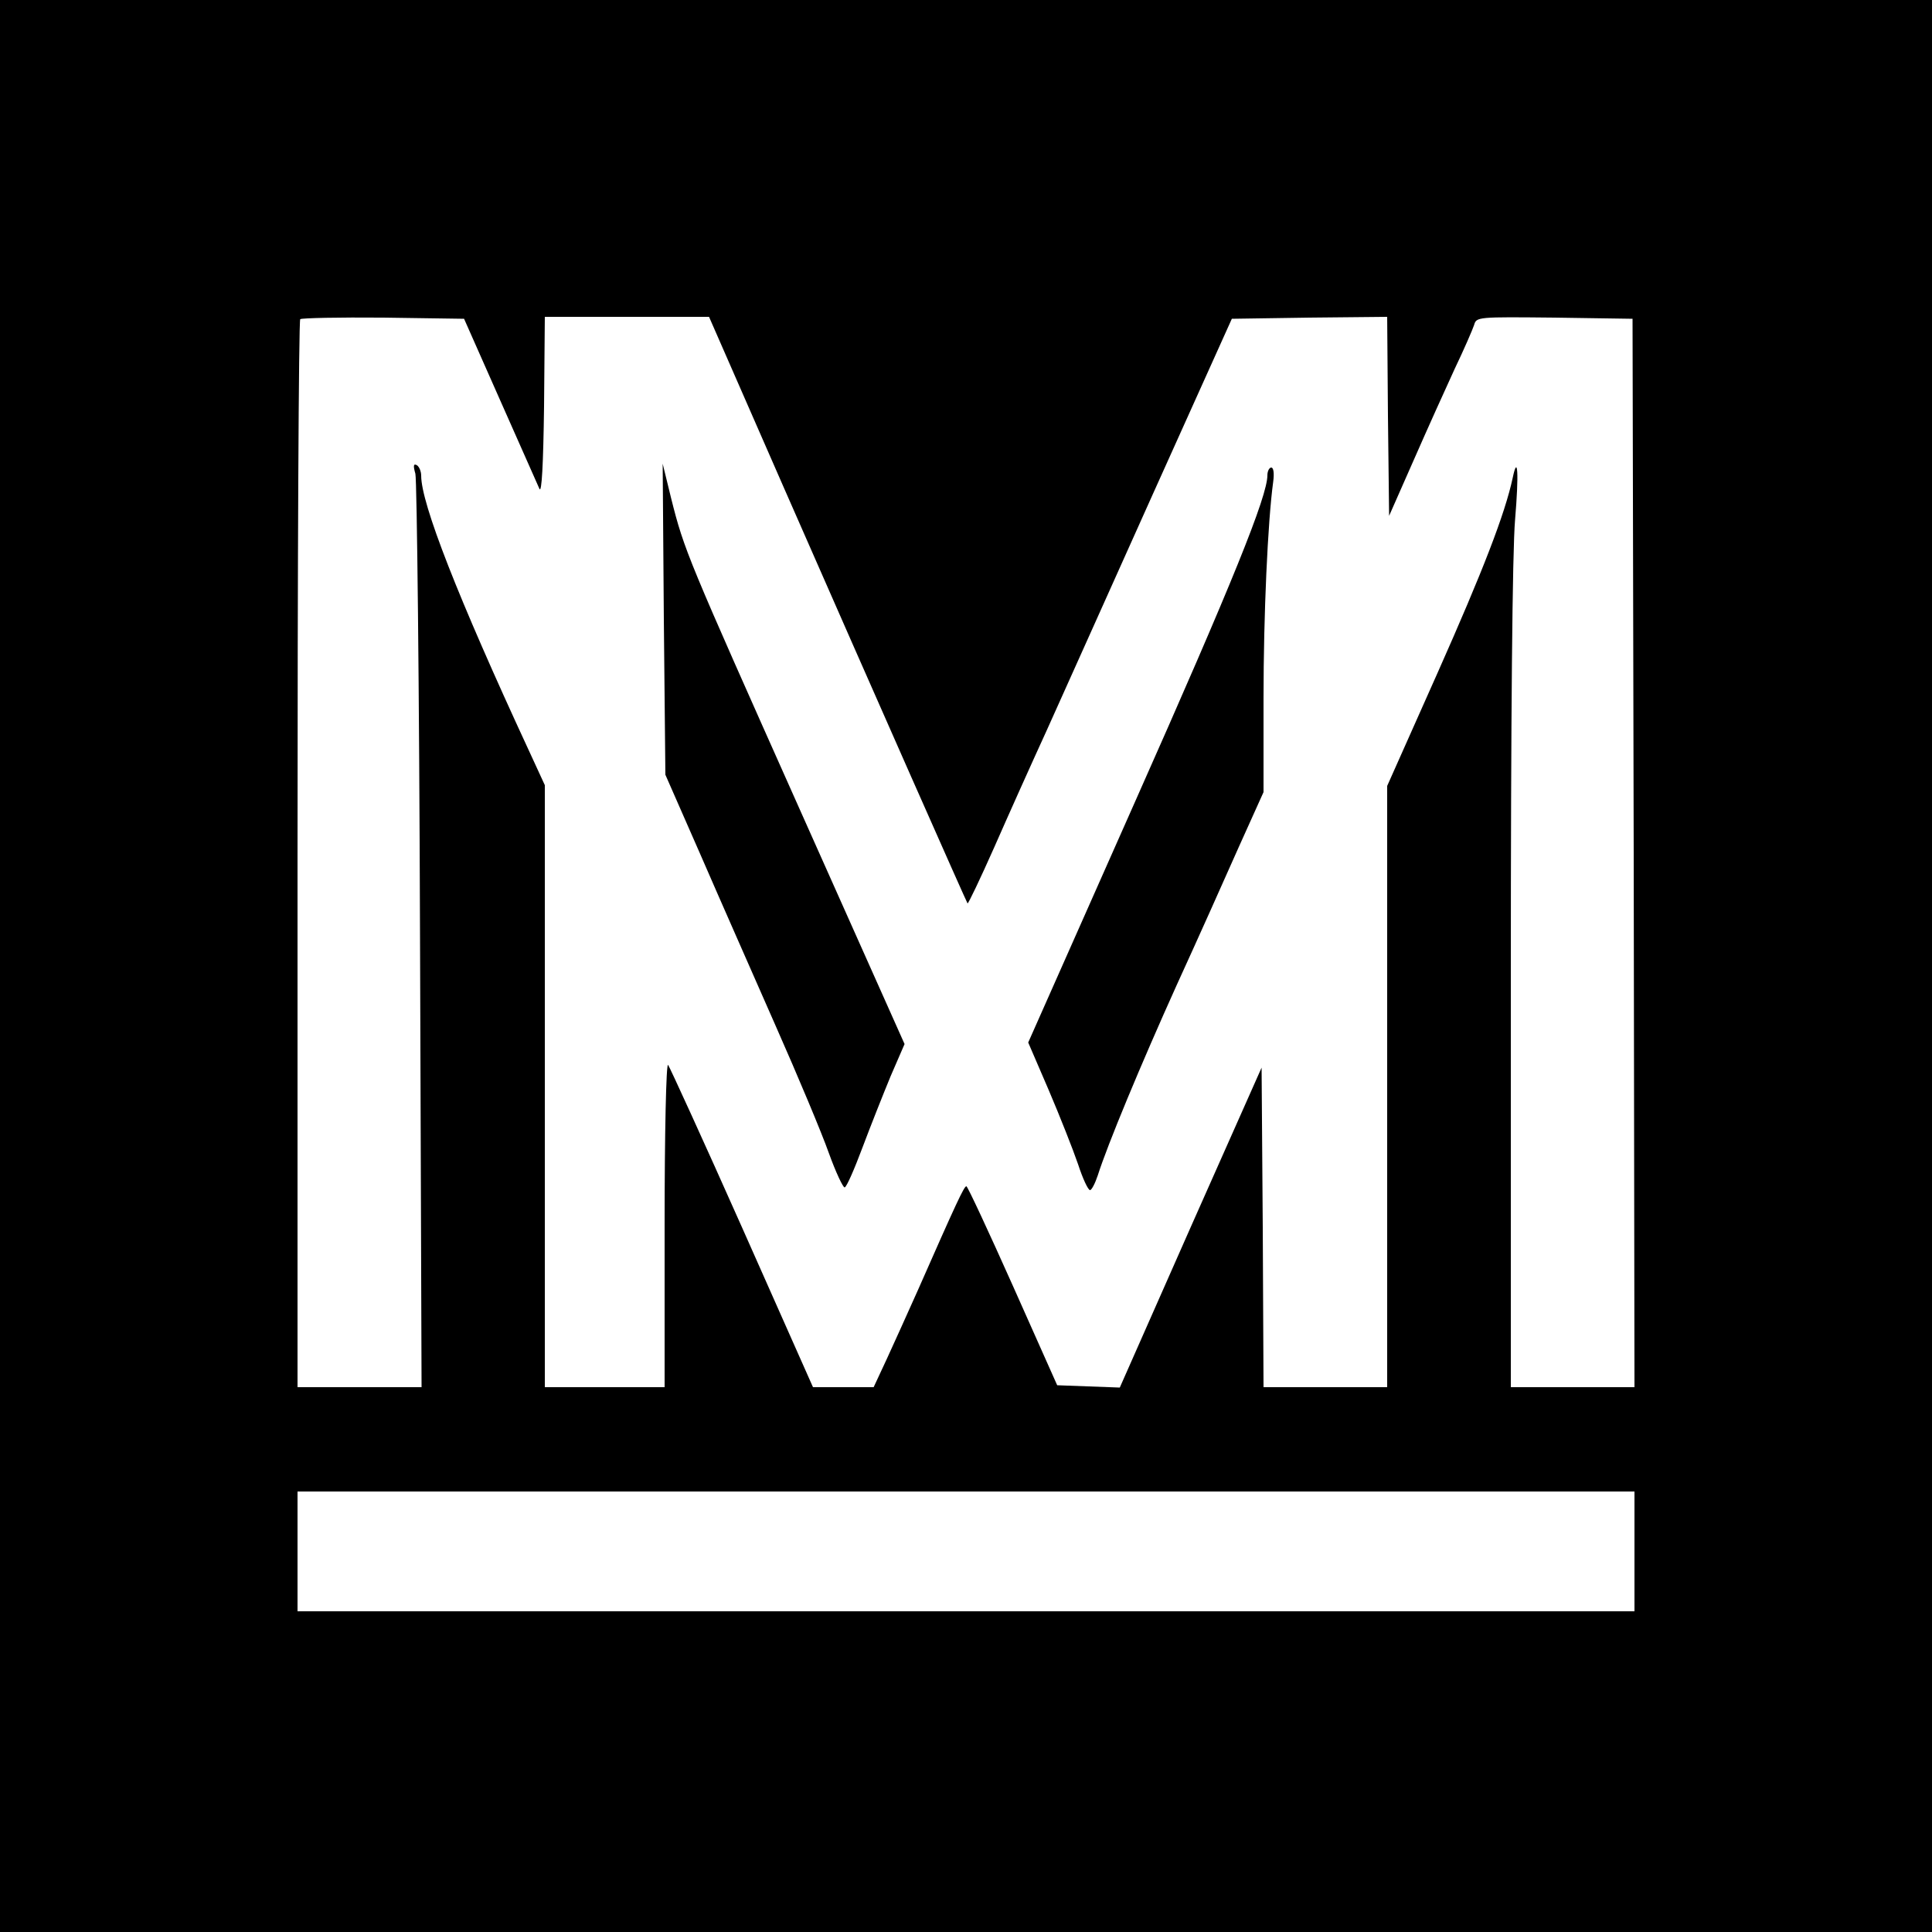
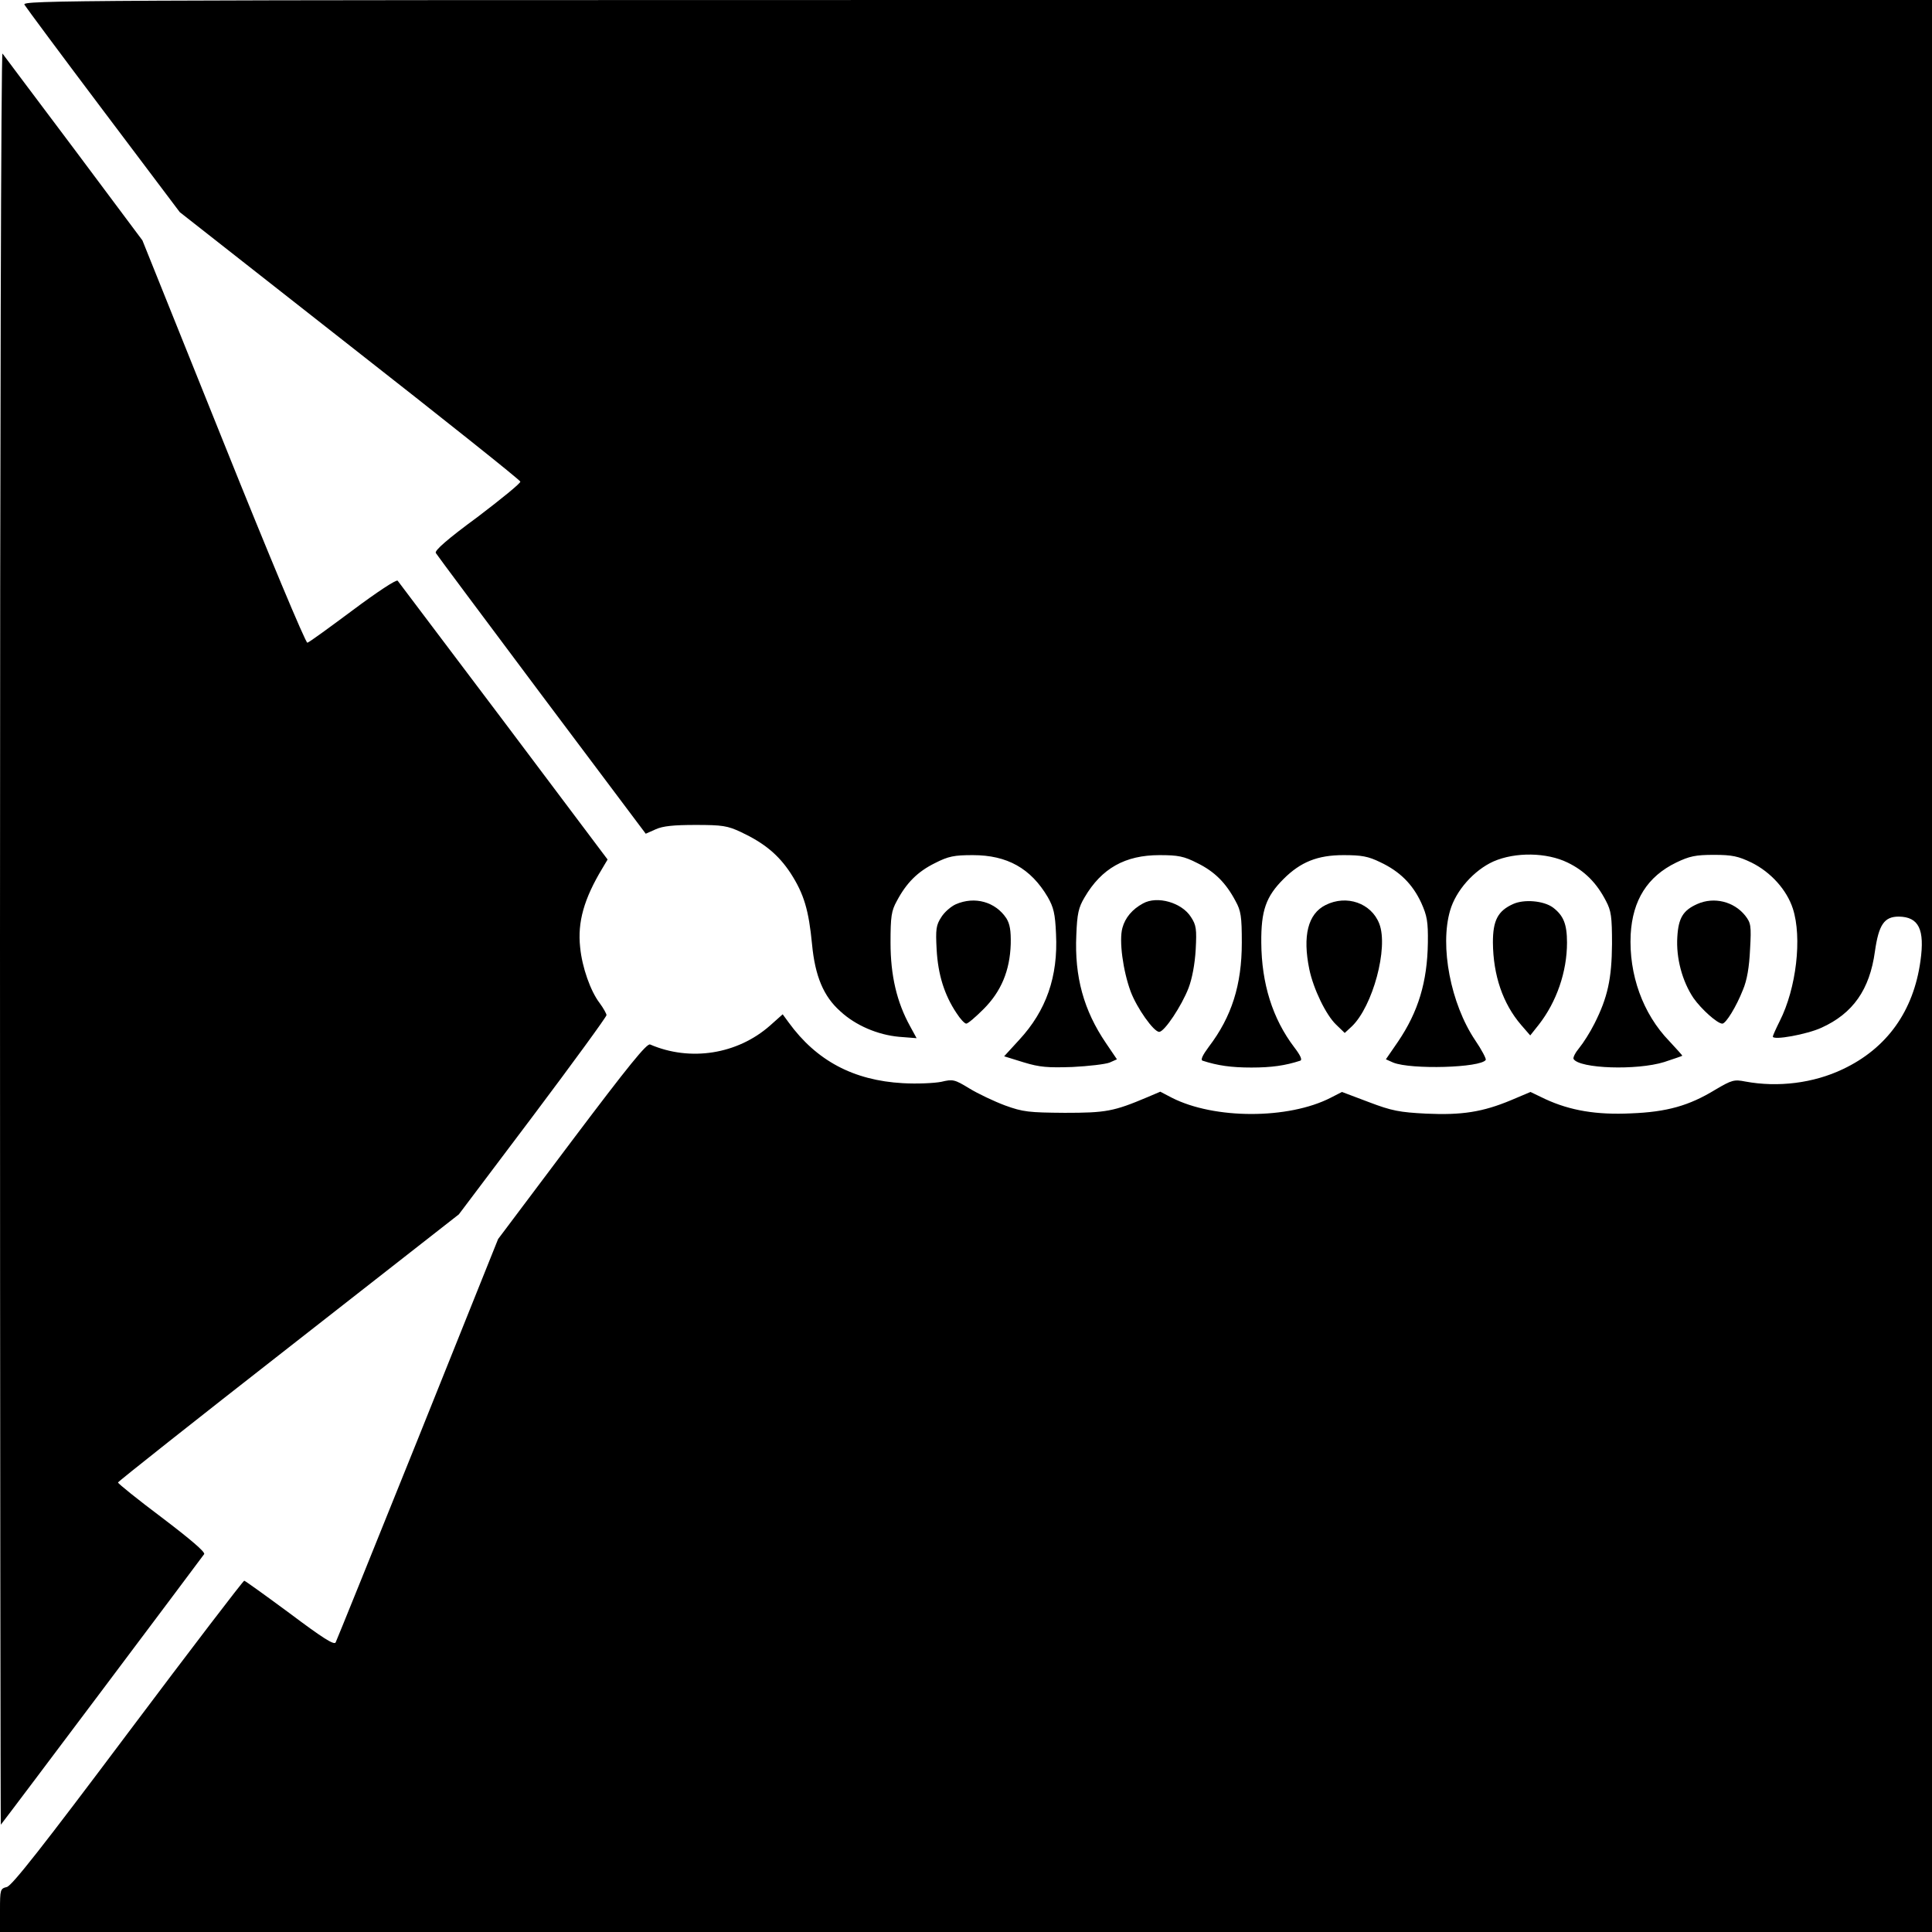
- <svg xmlns="http://www.w3.org/2000/svg" version="1.0" width="500pt" height="500pt" viewBox="0 0 500 500" preserveAspectRatio="xMidYMid meet">
-   <g transform="translate(0,500) scale(0.1,-0.1)" fill="#000000" stroke="none">
-     <path d="M0 2500 l0 -2500 2500 0 2500 0 0 2500 0 2500 -2500 0 -2500 0 0 -2500z m1294 1465 c51 -115 97 -219 102 -230 6 -13 10 63 12 213 l2 232 213 0 212 0 194 -443 c248 -565 472 -1071 475 -1075 2 -1 33 64 69 145 36 82 97 218 136 303 38 85 162 360 274 610 l205 455 201 3 201 2 2 -257 3 -258 64 145 c35 80 83 186 106 236 24 50 46 101 50 113 6 21 9 21 208 19 l202 -3 3 -1382 2 -1383 -160 0 -160 0 0 1059 c0 675 4 1106 11 1186 10 120 7 171 -6 109 -20 -94 -78 -243 -194 -504 l-131 -294 0 -778 0 -778 -160 0 -160 0 -2 414 -3 413 -184 -414 -183 -414 -81 3 -81 3 -115 258 c-63 141 -117 257 -120 257 -6 0 -26 -43 -126 -270 -26 -58 -62 -138 -80 -177 l-34 -73 -78 0 -79 0 -183 412 c-101 227 -188 417 -192 422 -5 6 -9 -178 -9 -412 l0 -422 -155 0 -155 0 0 779 0 779 -41 89 c-185 399 -279 640 -279 712 0 11 -5 23 -11 27 -9 5 -10 -1 -4 -22 4 -16 10 -554 12 -1196 l4 -1168 -160 0 -161 0 0 1378 c0 758 3 1382 7 1386 4 3 101 5 215 4 l209 -3 93 -210z m2936 -2980 l0 -155 -1730 0 -1730 0 0 155 0 155 1730 0 1730 0 0 -155z" />
-     <path d="M1718 3397 l4 -402 90 -205 c49 -113 137 -312 195 -444 58 -131 120 -279 138 -330 18 -50 37 -90 41 -89 5 1 25 47 46 103 21 56 54 139 73 185 l36 83 -272 609 c-291 652 -298 668 -332 803 l-22 90 3 -403z" />
-     <path d="M3280 3770 c0 -54 -90 -277 -343 -846 l-276 -622 53 -123 c29 -68 63 -154 76 -192 12 -37 26 -67 31 -67 4 0 13 17 20 38 25 79 111 286 204 492 54 118 126 279 161 358 l64 142 0 243 c0 217 11 458 25 560 3 22 1 37 -5 37 -5 0 -10 -9 -10 -20z" />
+ <svg xmlns="http://www.w3.org/2000/svg" version="1.0" width="704pt" height="704pt" viewBox="0 0 704 704" preserveAspectRatio="xMidYMid meet">
+   <g transform="translate(0,704) scale(0.1,-0.1)" fill="#000000" stroke="none">
+     <path d="M89 7023 c6 -10 135 -184 288 -387 l278 -369 619 -486 c341 -267 621 -490 622 -496 2 -5 -69 -63 -156 -129 -109 -80 -157 -122 -152 -131 4 -7 178 -240 386 -518 l379 -505 36 16 c26 12 66 16 146 16 97 0 116 -3 165 -26 85 -40 137 -83 181 -150 49 -76 66 -135 78 -259 11 -116 42 -190 103 -244 56 -52 137 -86 214 -93 l64 -5 -24 44 c-48 87 -71 184 -71 304 0 95 3 116 23 152 35 66 76 107 139 138 49 25 70 29 138 29 125 0 211 -48 273 -153 21 -37 27 -60 30 -134 8 -156 -36 -280 -134 -386 l-55 -60 71 -22 c59 -18 88 -20 178 -17 59 3 119 10 135 16 l27 12 -40 59 c-81 119 -115 242 -108 394 3 78 8 100 30 137 62 106 148 154 273 154 68 0 89 -4 138 -29 63 -31 104 -72 139 -138 20 -36 23 -57 23 -152 0 -154 -37 -270 -120 -379 -23 -31 -31 -48 -23 -51 55 -18 105 -25 178 -25 73 0 123 7 178 25 8 3 1 19 -22 49 -79 104 -119 232 -120 381 -1 117 17 168 81 232 62 62 124 87 218 87 66 0 90 -4 135 -26 70 -33 117 -79 149 -148 21 -47 25 -68 24 -145 -2 -143 -35 -252 -109 -361 l-44 -64 27 -12 c65 -26 319 -19 337 10 2 4 -15 37 -39 72 -89 133 -129 342 -91 472 21 73 87 147 158 179 80 35 194 33 270 -4 62 -30 106 -74 140 -140 19 -36 22 -57 22 -157 -1 -127 -16 -195 -64 -290 -16 -32 -41 -71 -55 -88 -15 -18 -24 -36 -21 -41 22 -35 230 -42 330 -11 36 12 66 22 66 23 0 2 -21 25 -47 53 -97 100 -148 243 -141 389 7 125 61 211 166 262 48 23 70 28 137 28 67 0 89 -5 137 -28 71 -35 129 -100 151 -168 34 -105 13 -290 -48 -410 -14 -28 -25 -53 -25 -56 0 -15 125 8 177 32 115 52 176 139 195 278 14 98 34 127 87 127 73 -1 95 -47 79 -161 -25 -183 -122 -319 -283 -395 -107 -51 -236 -67 -355 -45 -41 8 -49 6 -110 -30 -95 -58 -176 -81 -307 -86 -125 -6 -221 10 -312 52 l-54 26 -71 -30 c-103 -43 -179 -55 -309 -49 -97 5 -125 10 -209 42 l-98 37 -41 -21 c-154 -79 -424 -79 -579 0 l-42 22 -47 -20 c-123 -52 -151 -57 -301 -57 -131 1 -152 3 -218 27 -40 15 -99 43 -130 62 -54 33 -60 34 -102 24 -25 -5 -88 -8 -140 -5 -180 10 -315 82 -416 221 l-22 30 -46 -41 c-119 -105 -291 -132 -437 -69 -12 5 -77 -75 -285 -351 l-269 -358 -292 -728 c-161 -400 -296 -734 -300 -742 -6 -10 -47 16 -167 106 -88 65 -163 119 -166 119 -4 0 -195 -250 -424 -555 -309 -412 -422 -556 -441 -561 -24 -6 -25 -9 -25 -85 l0 -79 3520 0 3520 0 0 3520 0 3520 -3480 0 c-3312 0 -3480 -1 -3471 -17z" />
+     <path d="M0 3620 c0 -1778 2 -3231 3 -3229 16 19 735 977 741 986 4 8 -50 54 -154 133 -88 66 -160 124 -160 128 1 4 280 225 622 492 l620 485 269 357 c148 197 269 363 269 369 0 5 -11 25 -25 44 -33 43 -64 130 -71 203 -10 92 14 177 81 288 l19 32 -378 503 c-209 277 -383 508 -387 513 -5 5 -76 -42 -163 -107 -86 -64 -160 -118 -166 -119 -6 -2 -144 328 -306 732 l-295 734 -251 336 c-138 184 -255 339 -259 345 -5 5 -9 -1391 -9 -3225z" />
+     <path d="M3483 3745 c-18 -8 -42 -29 -53 -47 -19 -29 -21 -44 -17 -118 5 -91 28 -165 72 -231 14 -22 30 -39 36 -39 6 0 34 24 63 53 64 64 96 140 99 237 1 49 -3 73 -16 94 -40 60 -115 81 -184 51z" />
+     <path d="M4165 3748 c-39 -21 -65 -52 -75 -89 -13 -46 2 -156 30 -232 23 -61 84 -147 104 -147 19 0 82 95 107 160 13 34 23 87 26 140 4 74 2 89 -17 118 -33 53 -123 79 -175 50z" />
+     <path d="M4830 3742 c-64 -32 -84 -112 -59 -234 15 -72 61 -167 98 -202 l31 -30 26 24 c76 73 134 286 100 374 -29 75 -119 107 -196 68z" />
+     <path d="M5514 3746 c-56 -25 -74 -60 -74 -140 1 -120 36 -223 103 -301 l33 -38 31 39 c65 83 103 193 103 299 0 68 -13 99 -51 128 -34 25 -105 31 -145 13z" />
+     <path d="M6185 3746 c-52 -23 -69 -51 -73 -120 -5 -77 18 -162 59 -223 29 -41 87 -93 105 -93 13 0 51 62 75 123 15 35 23 83 26 147 5 88 3 97 -18 124 -41 51 -113 69 -174 42z" />
  </g>
</svg>
